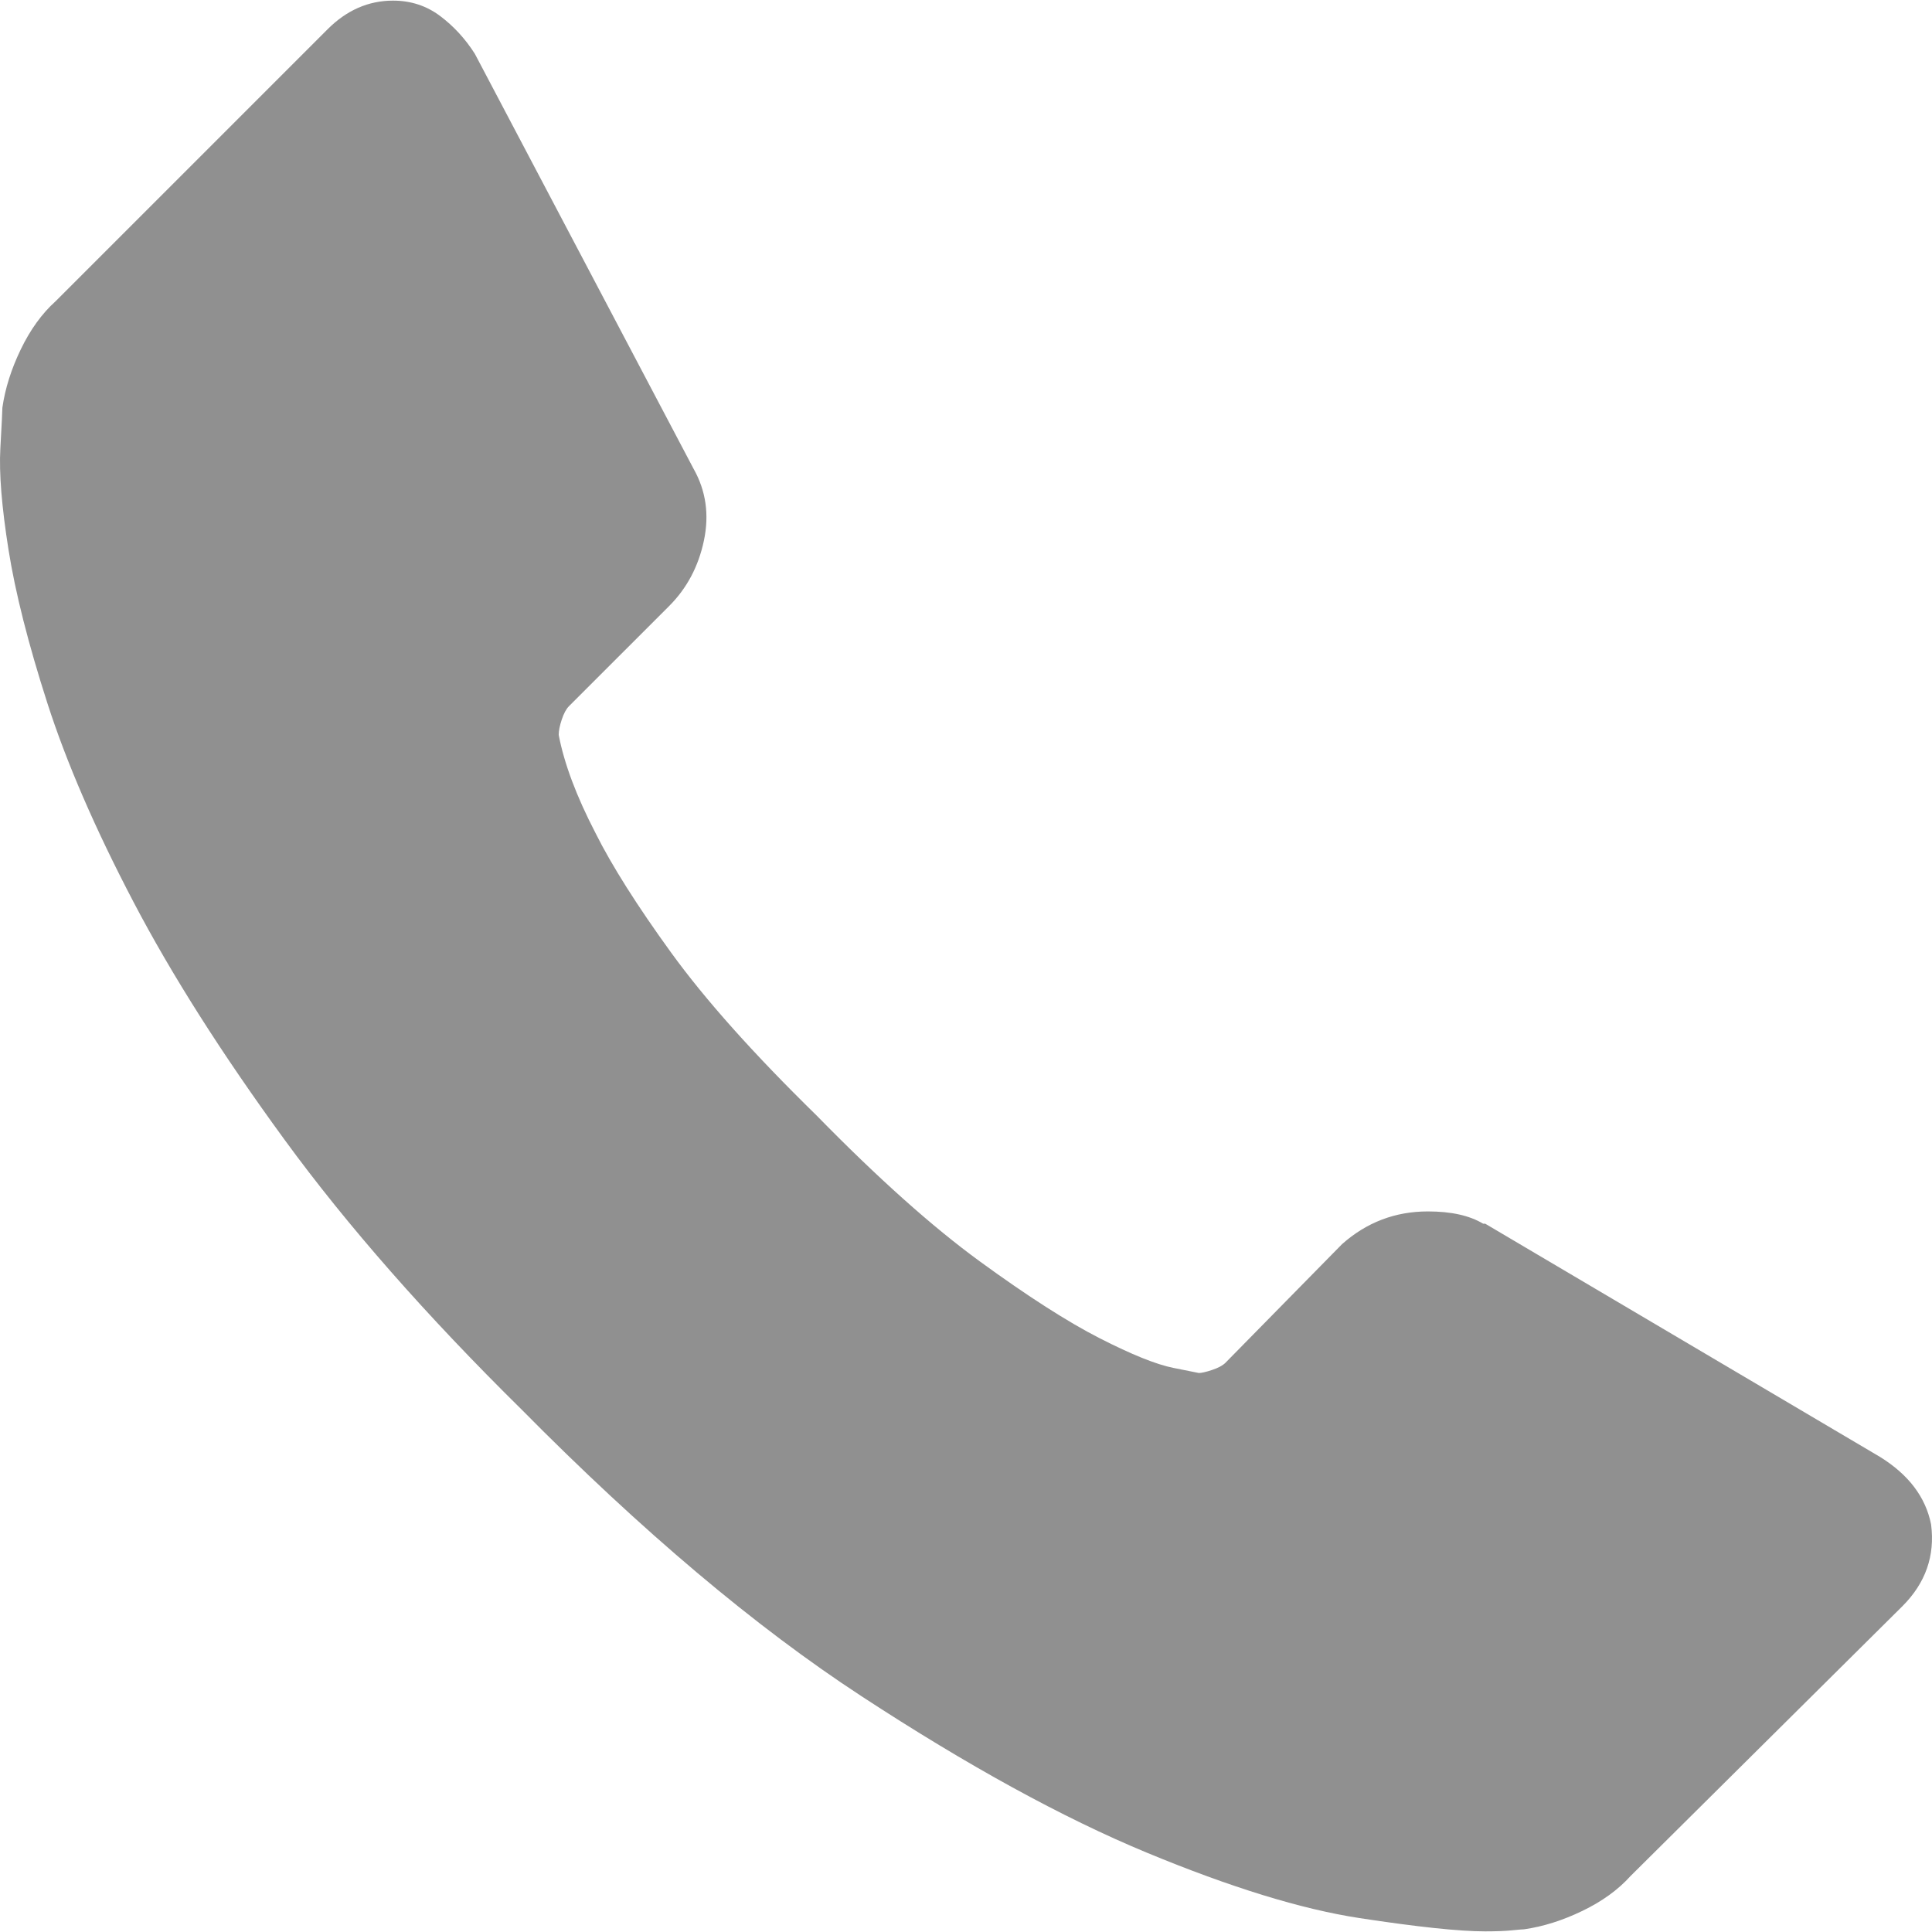
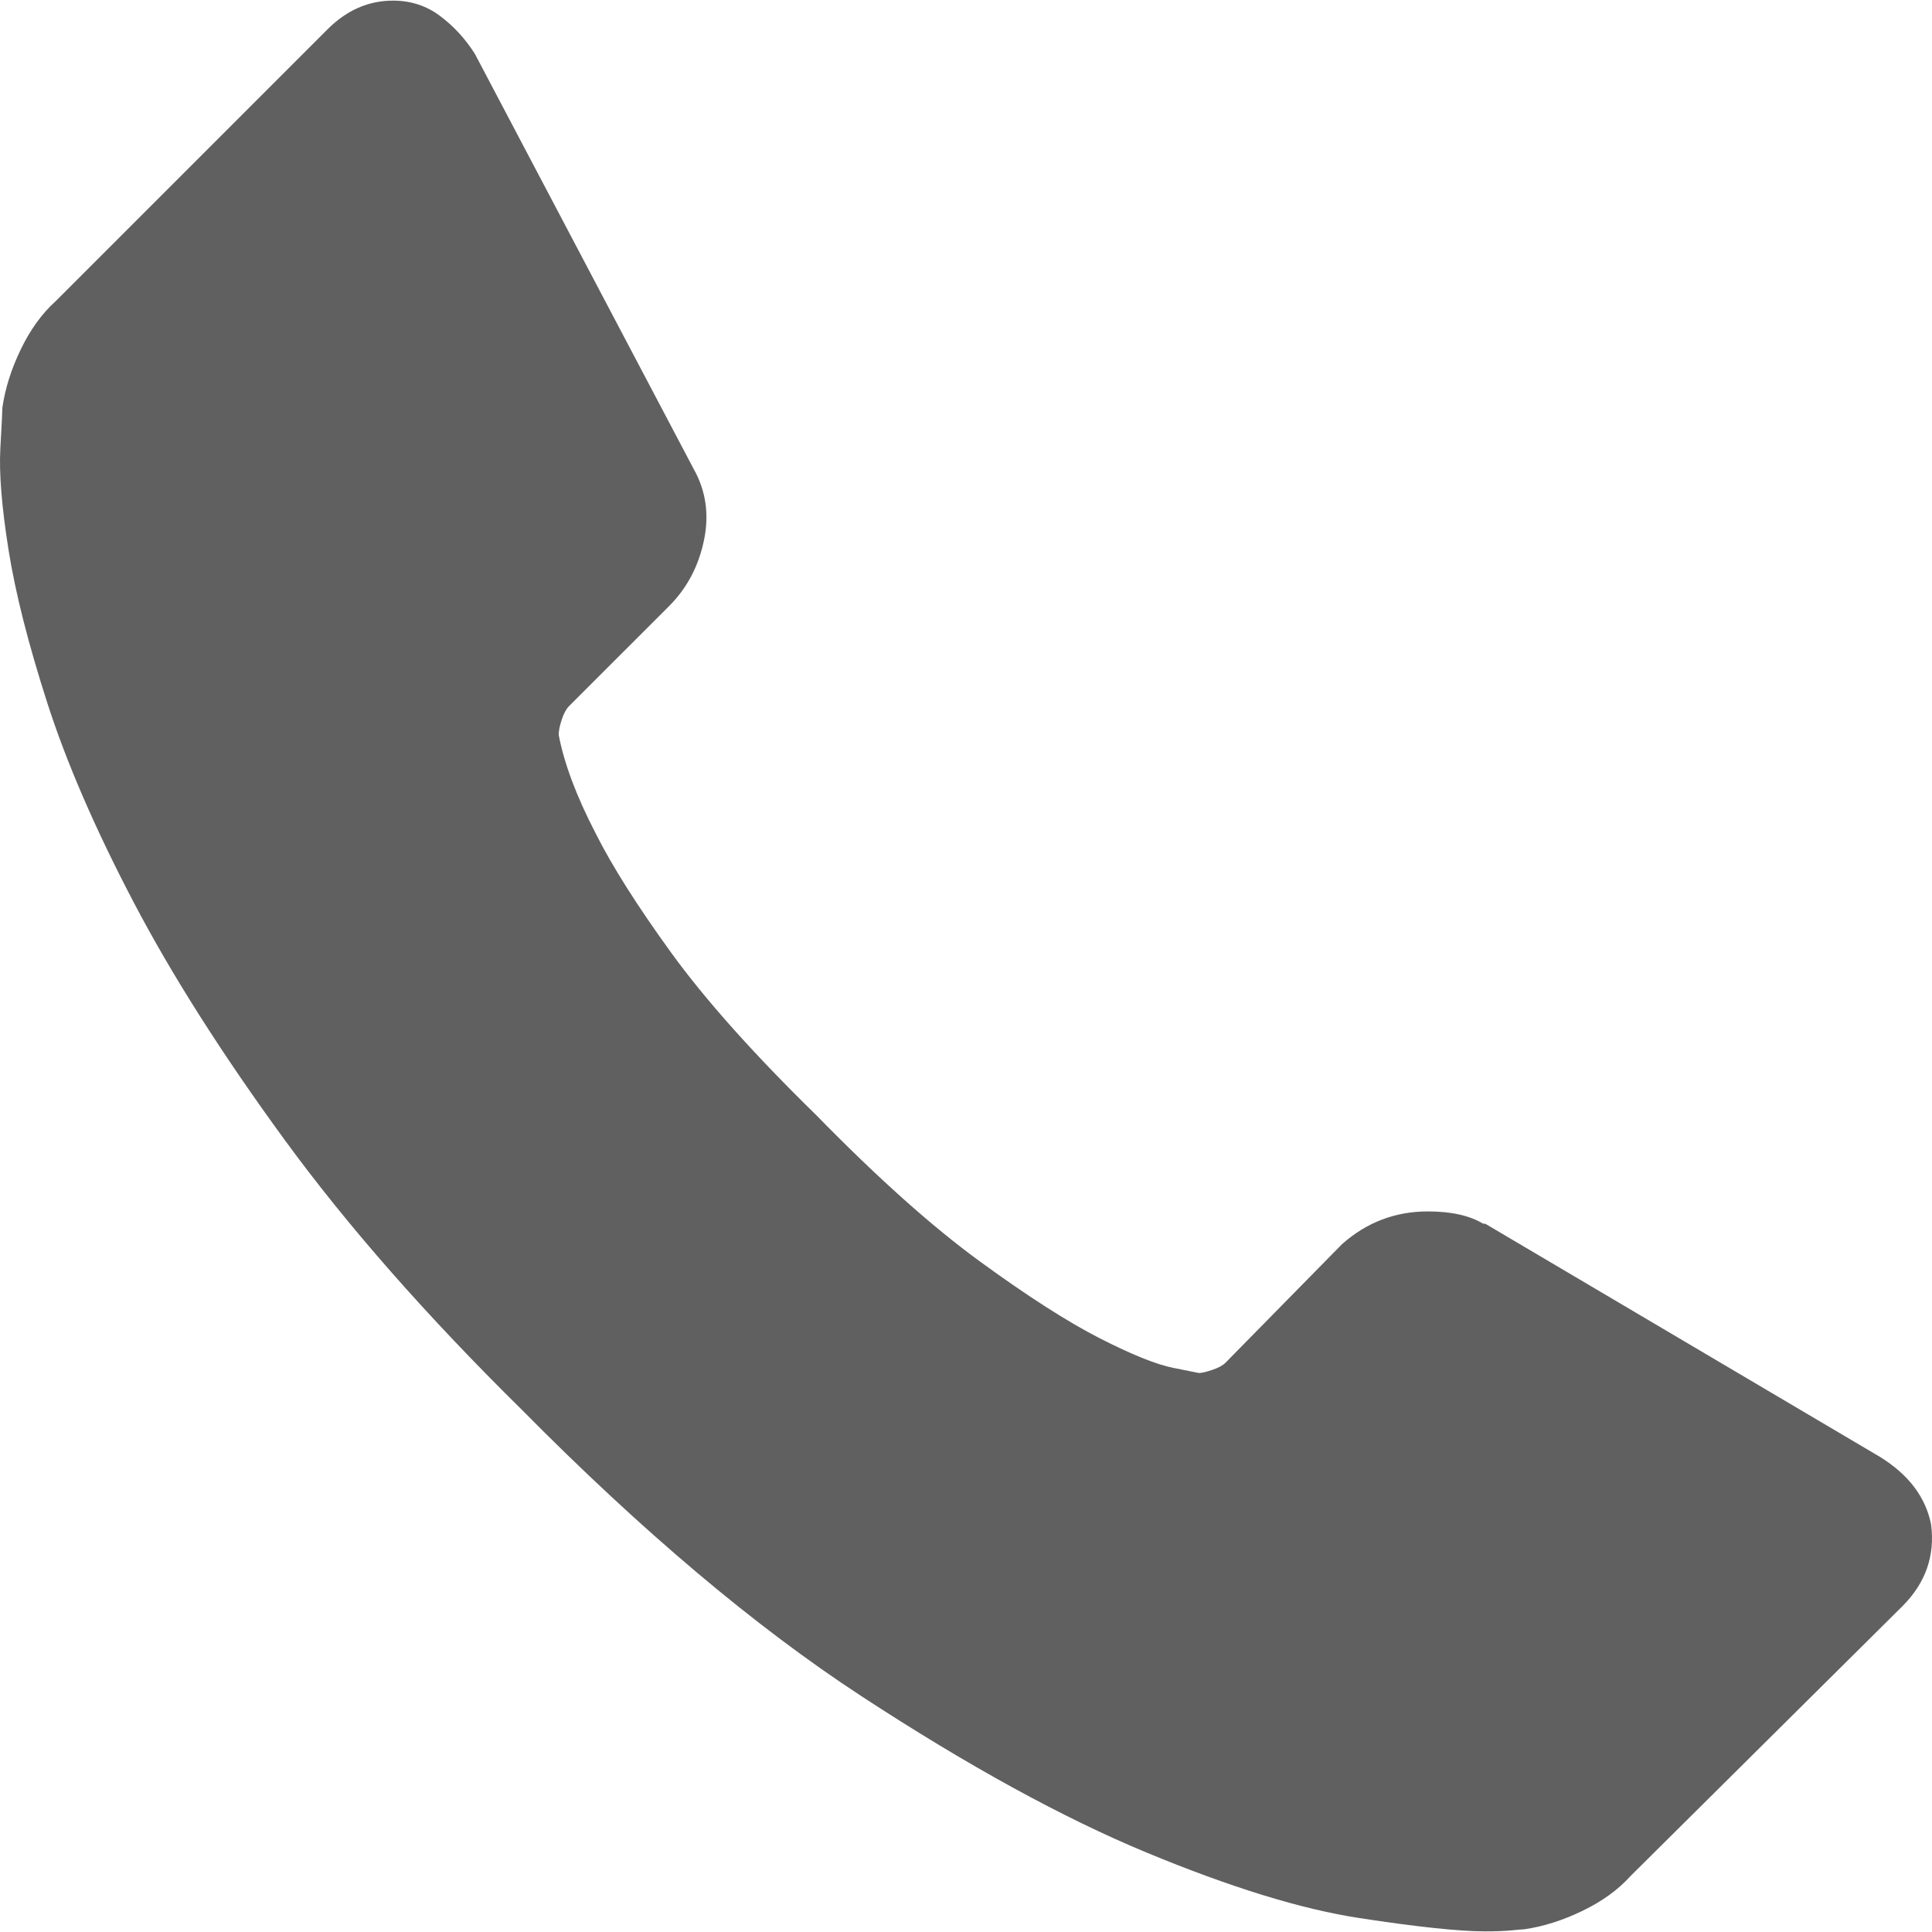
<svg xmlns="http://www.w3.org/2000/svg" version="1.1" id="Capa_1" x="0px" y="0px" viewBox="0 0 578.106 578.106" style="enable-background:new 0 0 578.106 578.106;" xml:space="preserve" width="512px" height="512px">
  <g>
    <g>
-       <path d="M577.83,456.128c1.225,9.385-1.635,17.545-8.568,24.48l-81.396,80.781    c-3.672,4.08-8.465,7.551-14.381,10.404c-5.916,2.857-11.729,4.693-17.439,5.508c-0.408,0-1.635,0.105-3.676,0.309    c-2.037,0.203-4.689,0.307-7.953,0.307c-7.754,0-20.301-1.326-37.641-3.979s-38.555-9.182-63.645-19.584    c-25.096-10.404-53.553-26.012-85.376-46.818c-31.823-20.805-65.688-49.367-101.592-85.68    c-28.56-28.152-52.224-55.08-70.992-80.783c-18.768-25.705-33.864-49.471-45.288-71.299    c-11.425-21.828-19.993-41.616-25.705-59.364S4.59,177.362,2.55,164.51s-2.856-22.95-2.448-30.294    c0.408-7.344,0.612-11.424,0.612-12.24c0.816-5.712,2.652-11.526,5.508-17.442s6.324-10.71,10.404-14.382L98.022,8.756    c5.712-5.712,12.24-8.568,19.584-8.568c5.304,0,9.996,1.53,14.076,4.59s7.548,6.834,10.404,11.322l65.484,124.236    c3.672,6.528,4.692,13.668,3.06,21.42c-1.632,7.752-5.1,14.28-10.404,19.584l-29.988,29.988c-0.816,0.816-1.53,2.142-2.142,3.978    s-0.918,3.366-0.918,4.59c1.632,8.568,5.304,18.36,11.016,29.376c4.896,9.792,12.444,21.726,22.644,35.802    s24.684,30.293,43.452,48.653c18.36,18.77,34.68,33.354,48.96,43.76c14.277,10.4,26.215,18.053,35.803,22.949    c9.588,4.896,16.932,7.854,22.031,8.871l7.648,1.531c0.816,0,2.145-0.307,3.979-0.918c1.836-0.613,3.162-1.326,3.979-2.143    l34.883-35.496c7.348-6.527,15.912-9.791,25.705-9.791c6.938,0,12.443,1.223,16.523,3.672h0.611l118.115,69.768    C571.098,441.238,576.197,447.968,577.83,456.128z" fill="#909090" />
+       <path d="M577.83,456.128c1.225,9.385-1.635,17.545-8.568,24.48l-81.396,80.781    c-3.672,4.08-8.465,7.551-14.381,10.404c-5.916,2.857-11.729,4.693-17.439,5.508c-0.408,0-1.635,0.105-3.676,0.309    c-2.037,0.203-4.689,0.307-7.953,0.307c-7.754,0-20.301-1.326-37.641-3.979s-38.555-9.182-63.645-19.584    c-25.096-10.404-53.553-26.012-85.376-46.818c-31.823-20.805-65.688-49.367-101.592-85.68    c-28.56-28.152-52.224-55.08-70.992-80.783c-18.768-25.705-33.864-49.471-45.288-71.299    c-11.425-21.828-19.993-41.616-25.705-59.364S4.59,177.362,2.55,164.51s-2.856-22.95-2.448-30.294    c0.408-7.344,0.612-11.424,0.612-12.24c0.816-5.712,2.652-11.526,5.508-17.442s6.324-10.71,10.404-14.382L98.022,8.756    c5.712-5.712,12.24-8.568,19.584-8.568c5.304,0,9.996,1.53,14.076,4.59s7.548,6.834,10.404,11.322l65.484,124.236    c3.672,6.528,4.692,13.668,3.06,21.42c-1.632,7.752-5.1,14.28-10.404,19.584l-29.988,29.988c-0.816,0.816-1.53,2.142-2.142,3.978    s-0.918,3.366-0.918,4.59c1.632,8.568,5.304,18.36,11.016,29.376c4.896,9.792,12.444,21.726,22.644,35.802    s24.684,30.293,43.452,48.653c18.36,18.77,34.68,33.354,48.96,43.76c14.277,10.4,26.215,18.053,35.803,22.949    c9.588,4.896,16.932,7.854,22.031,8.871l7.648,1.531c0.816,0,2.145-0.307,3.979-0.918c1.836-0.613,3.162-1.326,3.979-2.143    l34.883-35.496c7.348-6.527,15.912-9.791,25.705-9.791c6.938,0,12.443,1.223,16.523,3.672h0.611l118.115,69.768    C571.098,441.238,576.197,447.968,577.83,456.128z" fill="#606060" />
    </g>
  </g>
  <g>
</g>
  <g>
</g>
  <g>
</g>
  <g>
</g>
  <g>
</g>
  <g>
</g>
  <g>
</g>
  <g>
</g>
  <g>
</g>
  <g>
</g>
  <g>
</g>
  <g>
</g>
  <g>
</g>
  <g>
</g>
  <g>
</g>
</svg>
